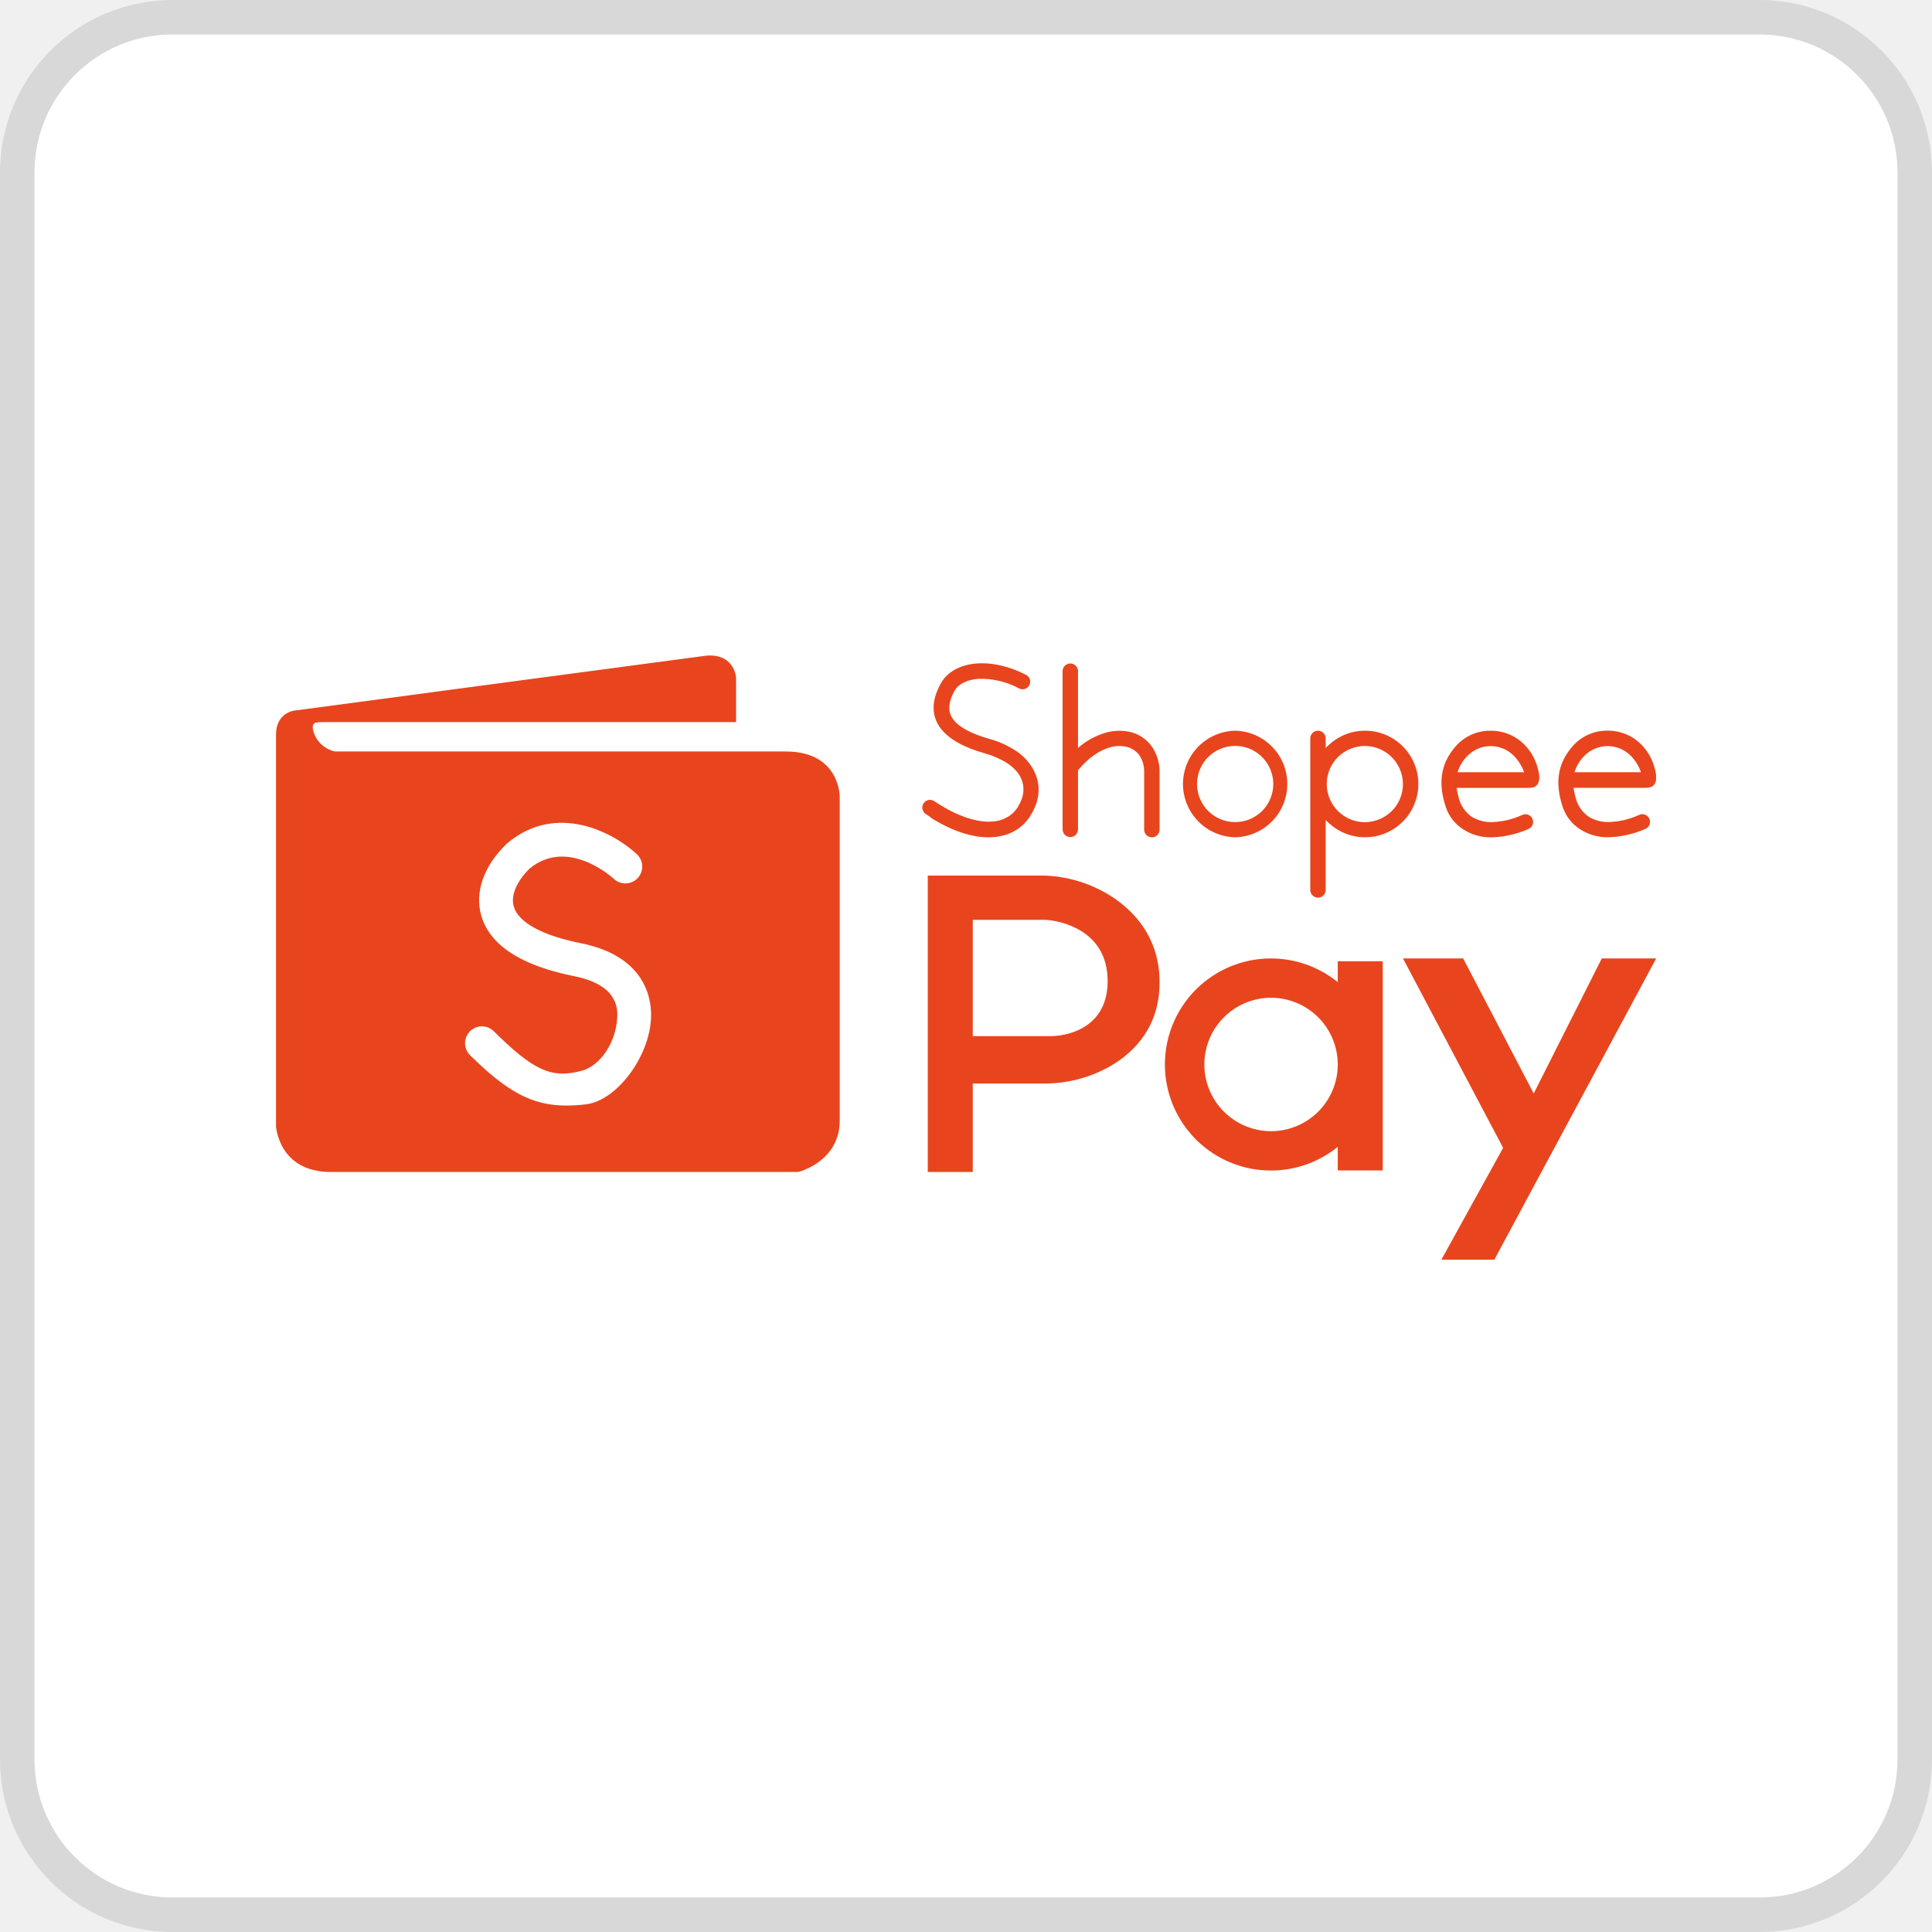
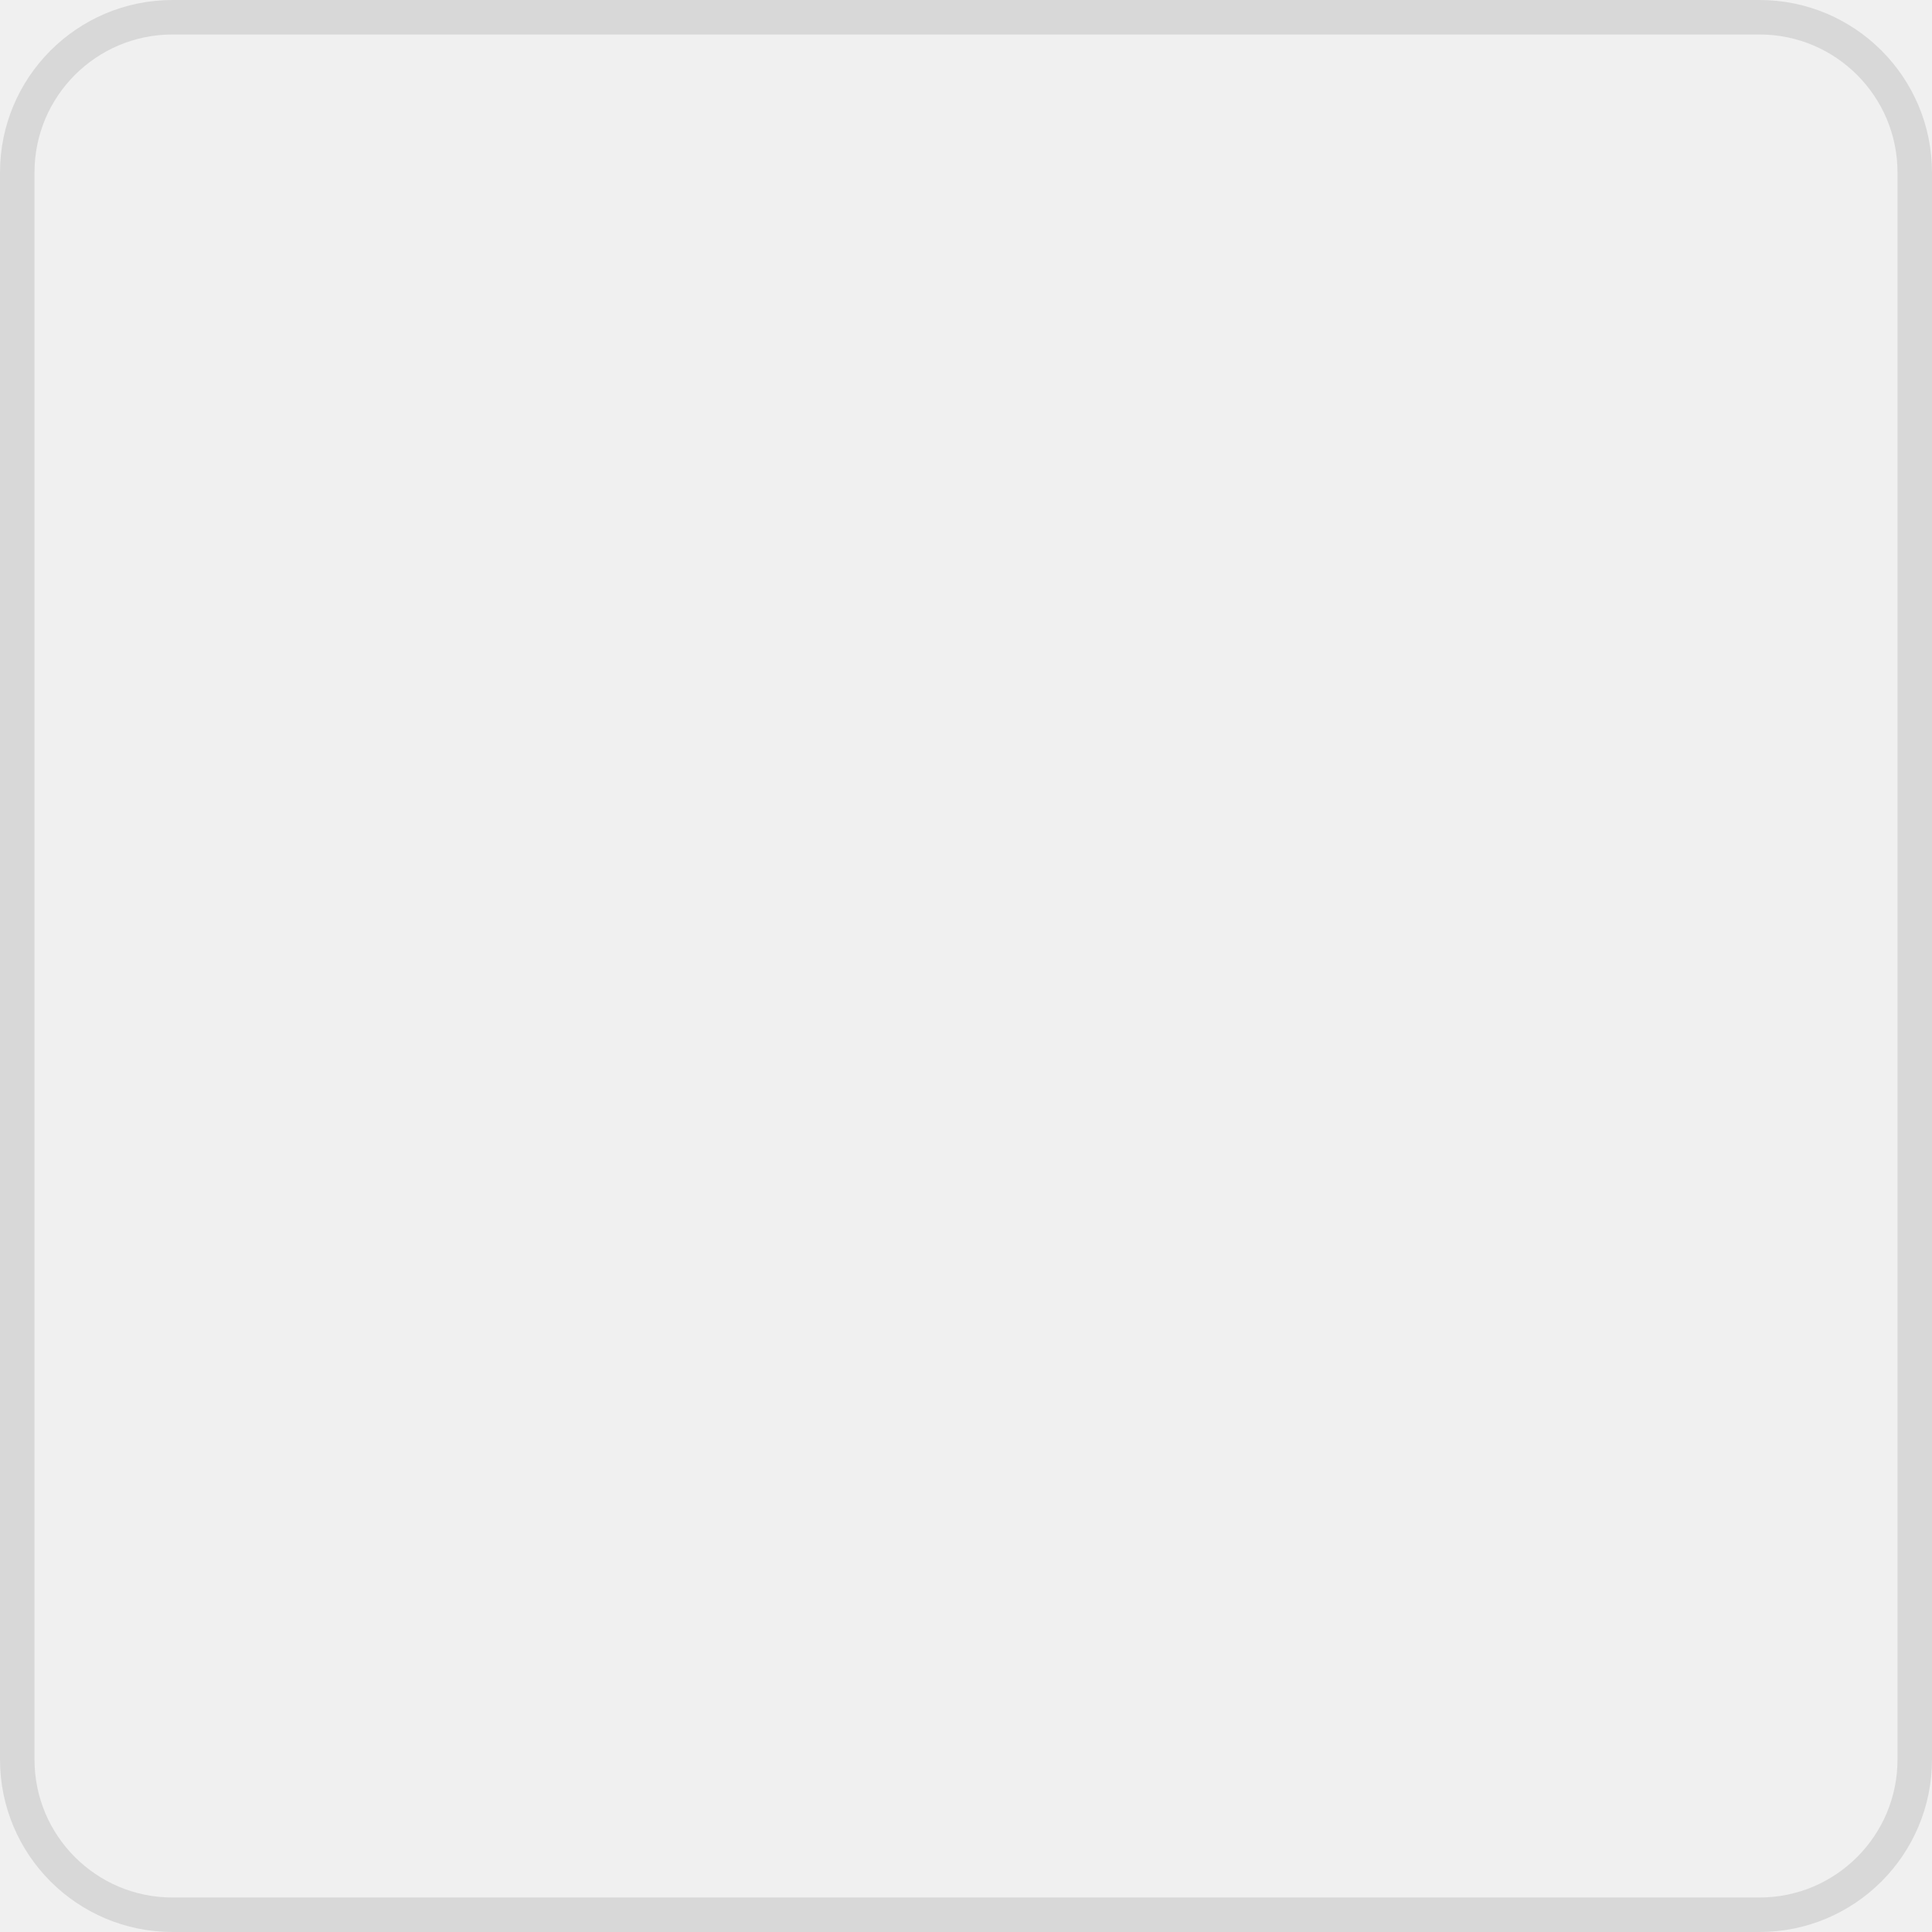
<svg xmlns="http://www.w3.org/2000/svg" width="112" height="112" viewBox="0 0 112 112" fill="none">
  <g clip-path="url(#clip0_505_106)">
-     <rect x="2" y="2" width="108" height="108" rx="8" fill="white" />
    <g clip-path="url(#clip1_505_106)">
      <path fill-rule="evenodd" clip-rule="evenodd" d="M40.955 38.007L17.056 41.194C17.056 41.194 16 41.317 16 42.589V65.286C16 65.286 16.144 67.942 19.18 67.942H46.267C46.267 67.942 48.681 67.365 48.681 64.948V46.22C48.681 46.22 48.728 43.564 45.543 43.564H19.422C19.115 43.499 18.832 43.348 18.607 43.129C18.381 42.91 18.223 42.632 18.149 42.326C18.069 41.905 18.24 41.862 18.685 41.862H42.67V39.275C42.67 39.275 42.585 37.888 40.955 38.007Z" fill="#E8451E" />
      <path fill-rule="evenodd" clip-rule="evenodd" d="M32.825 64.09C30.843 64.09 29.384 63.283 27.231 61.153C27.055 60.969 26.957 60.723 26.959 60.468C26.961 60.213 27.063 59.969 27.242 59.788C27.422 59.607 27.665 59.503 27.92 59.499C28.174 59.494 28.421 59.589 28.607 59.764C30.874 62.005 31.924 62.562 33.735 62.071C34.788 61.783 35.732 60.445 35.787 58.906C35.83 57.711 34.986 56.93 33.281 56.589C30.218 55.976 28.409 54.805 27.907 53.106C27.503 51.739 28.034 50.212 29.362 48.924L29.417 48.875C32.273 46.488 35.588 48.266 36.942 49.541C37.123 49.721 37.226 49.963 37.231 50.218C37.235 50.472 37.14 50.719 36.966 50.904C36.791 51.09 36.552 51.2 36.297 51.212C36.043 51.223 35.794 51.135 35.604 50.966C35.49 50.859 32.924 48.529 30.701 50.352C29.941 51.103 29.597 51.926 29.785 52.558C30.056 53.478 31.435 54.231 33.666 54.678C37.457 55.436 37.78 57.941 37.742 58.982C37.662 61.251 35.764 63.792 33.983 64.017C33.599 64.066 33.212 64.09 32.825 64.09Z" fill="white" />
      <path fill-rule="evenodd" clip-rule="evenodd" d="M58.733 43.427C58.301 43.163 57.833 42.962 57.343 42.831C56.334 42.543 55.605 42.173 55.258 41.702C54.948 41.292 54.948 40.759 55.32 40.075C55.531 39.666 56.041 39.406 56.697 39.354C57.528 39.321 58.351 39.514 59.081 39.912C59.186 39.965 59.308 39.974 59.419 39.936C59.531 39.899 59.623 39.819 59.676 39.714C59.728 39.609 59.737 39.487 59.7 39.375C59.663 39.264 59.583 39.172 59.477 39.119C58.461 38.597 57.459 38.398 56.624 38.462C55.655 38.535 54.893 38.958 54.527 39.64C53.967 40.671 54.005 41.514 54.527 42.221C55.01 42.854 55.891 43.339 57.095 43.673C57.507 43.788 57.903 43.955 58.273 44.169C58.745 44.458 59.055 44.791 59.205 45.15C59.349 45.489 59.369 45.867 59.263 46.22C59.205 46.403 59.125 46.578 59.026 46.742C59.026 46.767 59.002 46.791 58.977 46.828C58.617 47.362 58.034 47.635 57.326 47.635C56.544 47.635 55.588 47.325 54.572 46.705C54.427 46.618 54.283 46.53 54.162 46.443C54.063 46.378 53.943 46.354 53.826 46.377C53.71 46.4 53.608 46.469 53.542 46.568C53.476 46.666 53.452 46.787 53.475 46.903C53.499 47.02 53.567 47.122 53.666 47.188C53.812 47.279 53.952 47.379 54.087 47.486C55.254 48.194 56.358 48.54 57.301 48.54C58.319 48.54 59.163 48.144 59.697 47.349C59.718 47.306 59.743 47.264 59.772 47.225C59.916 46.993 60.028 46.743 60.106 46.481C60.273 45.933 60.237 45.343 60.007 44.818C59.739 44.232 59.293 43.746 58.733 43.427Z" fill="#E8451E" />
      <path fill-rule="evenodd" clip-rule="evenodd" d="M65.572 42.446C65.064 42.321 64.531 42.338 64.032 42.495C63.463 42.671 62.938 42.966 62.493 43.36V38.884C62.486 38.77 62.437 38.663 62.354 38.584C62.271 38.506 62.161 38.462 62.047 38.462C61.932 38.462 61.823 38.506 61.74 38.584C61.657 38.663 61.607 38.77 61.6 38.884V48.105C61.607 48.219 61.657 48.326 61.74 48.404C61.823 48.483 61.932 48.526 62.047 48.526C62.161 48.526 62.271 48.483 62.354 48.404C62.437 48.326 62.486 48.219 62.493 48.105V44.654C62.502 44.647 62.51 44.639 62.517 44.631C63.077 43.947 63.697 43.526 64.293 43.34C64.634 43.229 65 43.216 65.348 43.303C65.632 43.379 65.881 43.55 66.055 43.787C66.249 44.087 66.344 44.44 66.328 44.797V48.095C66.328 48.213 66.375 48.327 66.458 48.411C66.542 48.495 66.656 48.542 66.775 48.542C66.893 48.542 67.007 48.495 67.091 48.411C67.174 48.327 67.222 48.213 67.222 48.095V44.792C67.237 44.253 67.08 43.723 66.775 43.278C66.482 42.87 66.057 42.575 65.572 42.446Z" fill="#E8451E" />
      <path fill-rule="evenodd" clip-rule="evenodd" d="M73.166 47.013C72.75 47.426 72.188 47.658 71.602 47.658C71.016 47.658 70.454 47.426 70.038 47.013C69.625 46.597 69.393 46.035 69.393 45.449C69.393 44.863 69.625 44.301 70.038 43.885C70.455 43.474 71.017 43.243 71.603 43.241C72.04 43.241 72.467 43.371 72.83 43.613C73.193 43.856 73.476 44.201 73.644 44.605C73.811 45.009 73.855 45.453 73.77 45.881C73.685 46.31 73.475 46.704 73.166 47.013ZM71.603 42.359C70.795 42.377 70.026 42.71 69.461 43.288C68.896 43.865 68.579 44.641 68.579 45.449C68.579 46.257 68.896 47.033 69.461 47.611C70.026 48.188 70.795 48.521 71.603 48.539C72.411 48.521 73.18 48.188 73.745 47.611C74.31 47.033 74.626 46.257 74.626 45.449C74.626 44.641 74.31 43.865 73.745 43.288C73.18 42.71 72.411 42.377 71.603 42.359Z" fill="#E8451E" />
      <path fill-rule="evenodd" clip-rule="evenodd" d="M80.686 47.013C80.27 47.426 79.709 47.659 79.123 47.662C78.686 47.662 78.259 47.532 77.896 47.289C77.533 47.046 77.249 46.701 77.082 46.298C76.915 45.894 76.871 45.45 76.956 45.021C77.041 44.593 77.251 44.199 77.56 43.889C77.977 43.478 78.538 43.247 79.123 43.245C79.559 43.246 79.985 43.376 80.347 43.619C80.71 43.861 80.992 44.206 81.159 44.608C81.326 45.011 81.371 45.455 81.287 45.882C81.202 46.31 80.994 46.704 80.686 47.013ZM79.135 42.359C78.729 42.359 78.327 42.439 77.953 42.594C77.578 42.75 77.238 42.978 76.951 43.265C76.915 43.295 76.882 43.328 76.852 43.365V42.806C76.852 42.688 76.805 42.574 76.721 42.49C76.637 42.407 76.523 42.359 76.405 42.359C76.286 42.359 76.172 42.407 76.089 42.49C76.005 42.574 75.958 42.688 75.958 42.806V51.592C75.958 51.71 76.005 51.824 76.089 51.908C76.172 51.992 76.286 52.039 76.405 52.039C76.523 52.039 76.637 51.992 76.721 51.908C76.805 51.824 76.852 51.71 76.852 51.592V47.534C76.888 47.564 76.921 47.597 76.951 47.633C77.311 47.992 77.753 48.257 78.239 48.405C78.725 48.552 79.24 48.577 79.738 48.478C80.237 48.379 80.703 48.158 81.095 47.836C81.488 47.514 81.795 47.099 81.989 46.63C82.183 46.161 82.259 45.651 82.209 45.145C82.159 44.64 81.985 44.154 81.703 43.732C81.421 43.31 81.039 42.963 80.591 42.724C80.143 42.485 79.643 42.359 79.135 42.359Z" fill="#E8451E" />
      <path fill-rule="evenodd" clip-rule="evenodd" d="M84.499 44.766C84.61 44.405 84.808 44.077 85.076 43.812C85.251 43.634 85.46 43.494 85.69 43.398C85.92 43.301 86.167 43.252 86.416 43.252C86.665 43.252 86.912 43.301 87.142 43.398C87.372 43.494 87.58 43.634 87.755 43.812C88.022 44.082 88.226 44.408 88.353 44.766H84.499ZM88.384 43.18C88.129 42.919 87.824 42.712 87.487 42.571C87.15 42.43 86.788 42.359 86.423 42.361C86.057 42.355 85.694 42.424 85.357 42.565C85.019 42.706 84.715 42.916 84.462 43.18C83.395 44.334 83.408 45.575 83.829 46.828C84.017 47.363 84.386 47.815 84.871 48.106C85.365 48.414 85.941 48.565 86.523 48.539C87.233 48.513 87.931 48.353 88.582 48.067C88.639 48.047 88.691 48.015 88.736 47.973C88.78 47.932 88.815 47.882 88.84 47.827C88.864 47.771 88.876 47.711 88.877 47.65C88.877 47.59 88.865 47.53 88.841 47.474C88.818 47.418 88.783 47.368 88.739 47.326C88.695 47.284 88.643 47.251 88.587 47.23C88.53 47.209 88.469 47.2 88.409 47.203C88.348 47.206 88.289 47.221 88.234 47.248C87.69 47.498 87.102 47.637 86.504 47.658C86.094 47.672 85.69 47.569 85.337 47.361C85.025 47.148 84.783 46.846 84.642 46.495C84.547 46.23 84.481 45.956 84.445 45.676H88.552C88.775 45.676 89.508 45.725 89.128 44.472C88.992 43.985 88.735 43.54 88.381 43.179L88.384 43.18Z" fill="#E8451E" />
      <path fill-rule="evenodd" clip-rule="evenodd" d="M91.277 44.766C91.387 44.405 91.585 44.077 91.854 43.812C92.029 43.634 92.238 43.493 92.468 43.397C92.698 43.301 92.945 43.252 93.194 43.252C93.444 43.252 93.691 43.301 93.921 43.397C94.151 43.493 94.36 43.634 94.535 43.812C94.801 44.082 95.004 44.408 95.13 44.766H91.277ZM96.004 45.232V44.906C95.984 44.759 95.951 44.615 95.906 44.474C95.772 43.985 95.515 43.538 95.161 43.176C94.906 42.914 94.601 42.707 94.264 42.566C93.928 42.425 93.566 42.354 93.201 42.356C92.835 42.35 92.472 42.42 92.135 42.561C91.797 42.702 91.492 42.911 91.24 43.176C90.172 44.329 90.184 45.571 90.607 46.824C90.795 47.358 91.163 47.81 91.649 48.102C92.143 48.41 92.719 48.561 93.3 48.534C94.01 48.508 94.709 48.348 95.36 48.063C95.417 48.042 95.469 48.011 95.513 47.969C95.558 47.928 95.593 47.878 95.617 47.822C95.642 47.767 95.654 47.707 95.655 47.646C95.655 47.585 95.643 47.525 95.619 47.469C95.596 47.414 95.561 47.363 95.517 47.321C95.473 47.279 95.421 47.247 95.364 47.226C95.308 47.205 95.247 47.195 95.186 47.199C95.126 47.202 95.067 47.217 95.012 47.244C94.468 47.493 93.88 47.633 93.282 47.653C92.872 47.668 92.468 47.565 92.115 47.356C91.802 47.144 91.56 46.842 91.42 46.491C91.325 46.226 91.258 45.951 91.221 45.672H95.329C95.492 45.673 95.925 45.699 96 45.232H96.004Z" fill="#E8451E" />
      <path fill-rule="evenodd" clip-rule="evenodd" d="M61.031 60.064H56.393V53.325H60.575C60.647 53.325 60.719 53.328 60.79 53.337C61.427 53.407 64.211 53.889 64.211 56.874C64.211 60.061 61.028 60.061 61.028 60.061L61.031 60.064ZM60.212 50.757H53.783V67.942H56.393V62.813H60.491C61.867 62.826 63.221 62.469 64.411 61.78C65.817 60.948 67.222 59.481 67.222 56.946C67.222 54.568 65.987 53.06 64.675 52.127C63.365 51.218 61.806 50.738 60.212 50.754V50.757Z" fill="#E8451E" />
      <path fill-rule="evenodd" clip-rule="evenodd" d="M73.684 65.576C72.919 65.576 72.171 65.349 71.535 64.924C70.9 64.499 70.404 63.896 70.111 63.189C69.818 62.483 69.741 61.706 69.89 60.956C70.039 60.205 70.406 59.516 70.947 58.975C71.487 58.434 72.176 58.065 72.926 57.915C73.675 57.765 74.453 57.841 75.16 58.133C75.867 58.425 76.471 58.92 76.897 59.555C77.322 60.19 77.55 60.938 77.551 61.702V61.712C77.551 62.737 77.143 63.72 76.418 64.445C75.692 65.169 74.709 65.576 73.684 65.576ZM77.551 55.726V56.936C76.649 56.204 75.558 55.742 74.405 55.605C73.251 55.468 72.082 55.66 71.034 56.159C69.985 56.659 69.099 57.445 68.479 58.428C67.859 59.41 67.53 60.548 67.53 61.709C67.53 62.871 67.859 64.009 68.479 64.991C69.099 65.974 69.985 66.76 71.034 67.26C72.082 67.759 73.251 67.951 74.405 67.814C75.558 67.676 76.649 67.215 77.551 66.483V67.851H80.159V55.726H77.551Z" fill="#E8451E" />
      <path fill-rule="evenodd" clip-rule="evenodd" d="M81.332 55.56H84.82L88.911 63.391L92.858 55.56H96V55.582L86.629 73.024H83.559L87.137 66.542L81.332 55.56Z" fill="#E8451E" />
    </g>
  </g>
  <rect x="1" y="1" width="110" height="110" rx="9" stroke="black" stroke-opacity="0.1" stroke-width="2" />
  <defs>
    <clipPath id="clip0_505_106">
-       <rect x="2" y="2" width="108" height="108" rx="8" fill="white" />
-     </clipPath>
+ 
+ </clipPath>
    <clipPath id="clip1_505_106">
-       <rect width="80" height="35.024" fill="white" transform="translate(16 38)" />
-     </clipPath>
+ 
+ </clipPath>
  </defs>
</svg>
